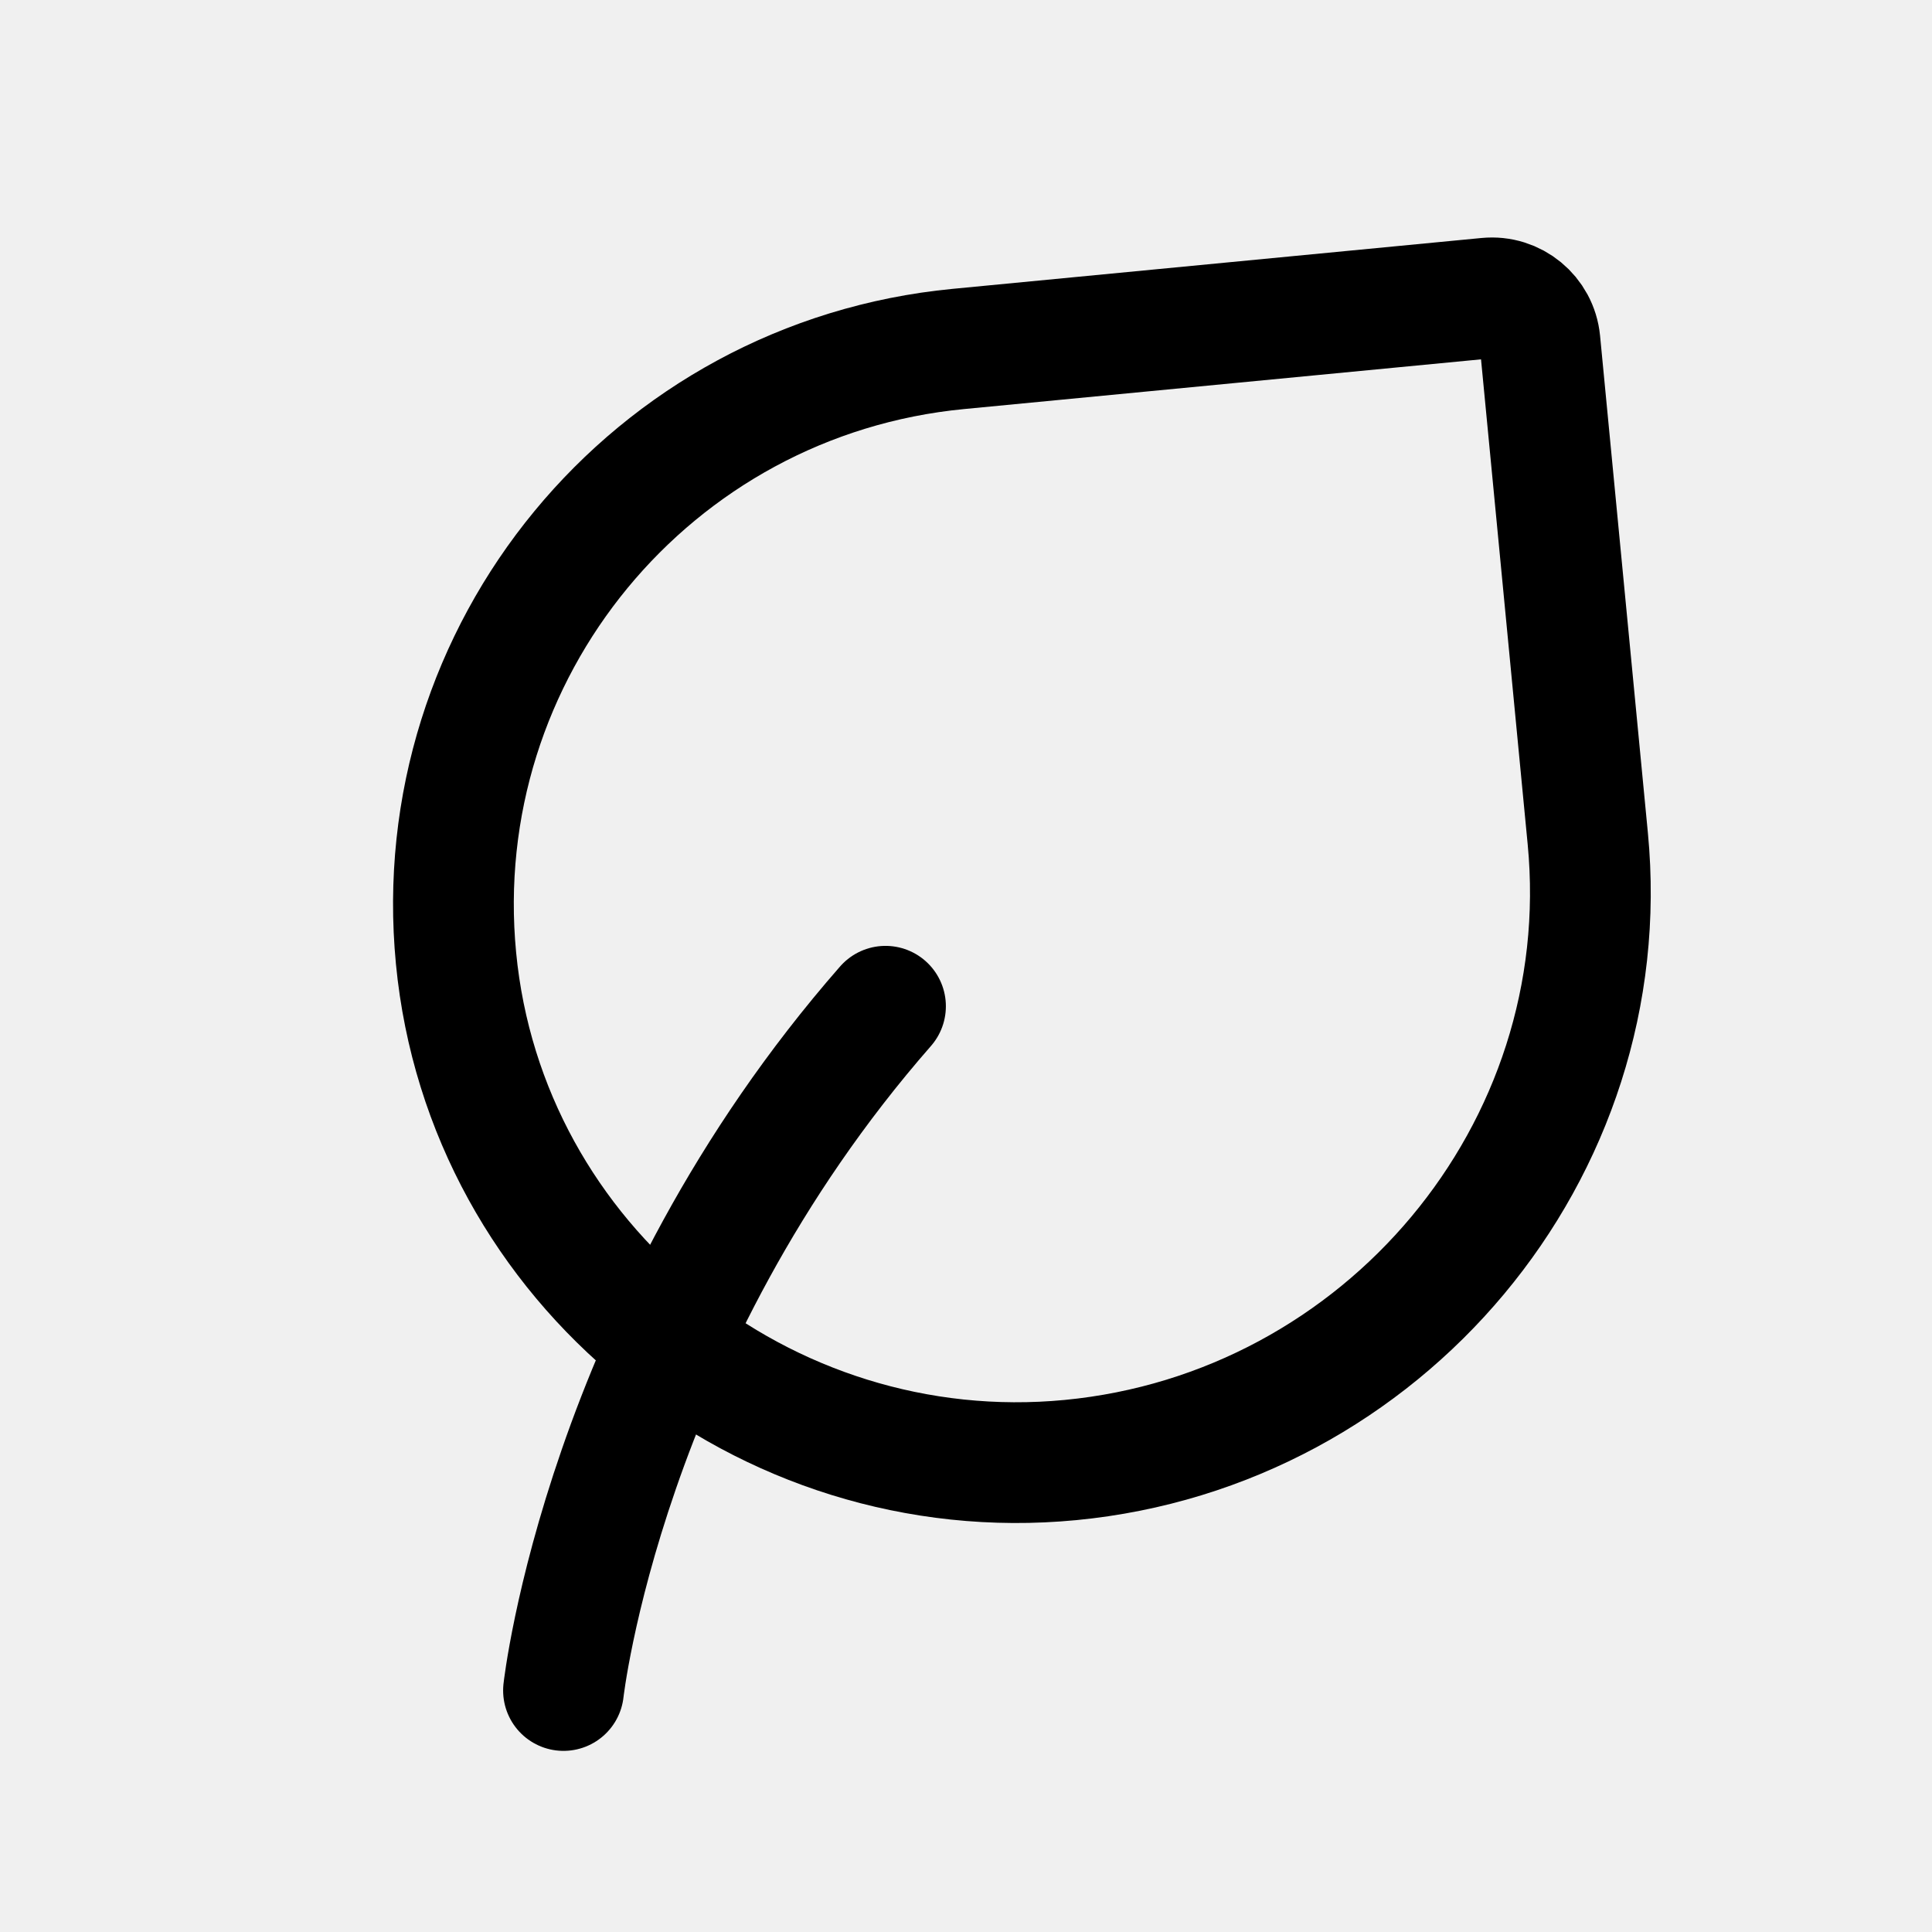
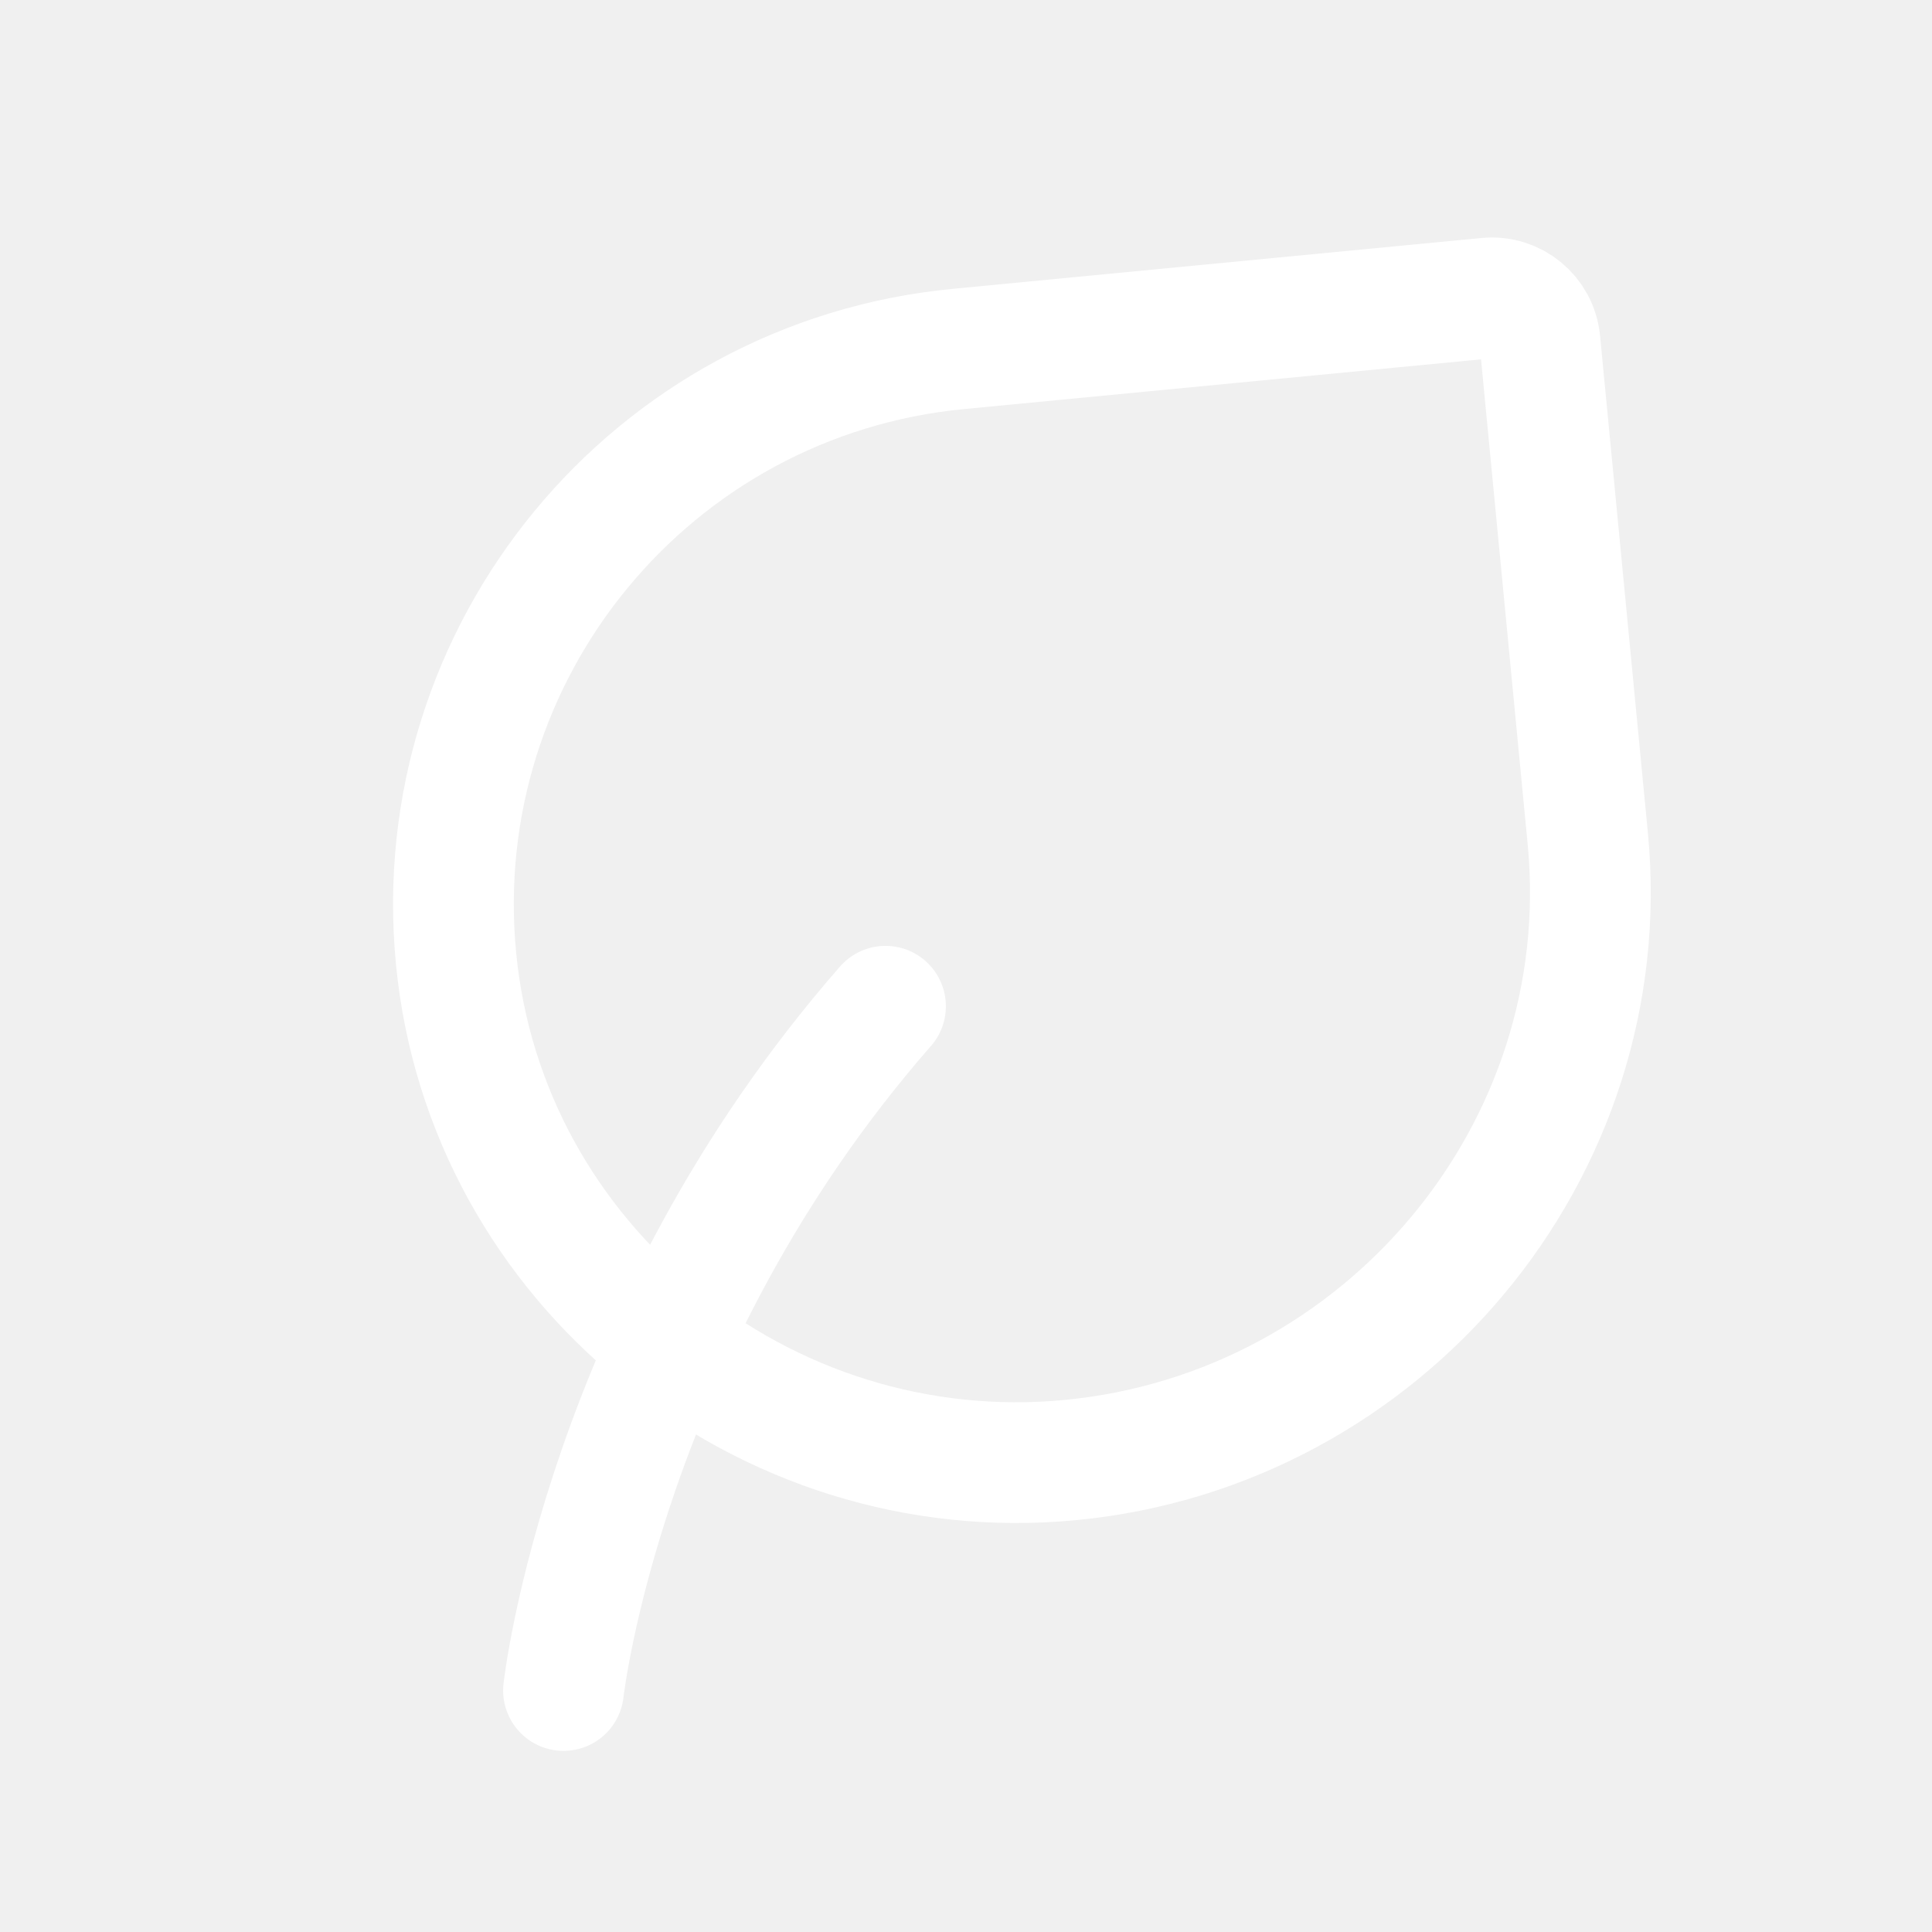
- <svg xmlns="http://www.w3.org/2000/svg" width="24px" height="24px" viewBox="0 0 24 24" stroke-width="1.5" fill="none" color="#000000">
-   <path d="M7 21C7 21 7.5 16.5 11 12.5" stroke="#000000" stroke-width="1.5" stroke-linecap="round" stroke-linejoin="round" />
-   <path d="M19.13 4.242L19.724 10.417C20.098 14.303 17.185 17.763 13.299 18.137C9.486 18.504 6.032 15.717 5.665 11.904C5.298 8.091 8.091 4.702 11.904 4.335L18.475 3.703C18.805 3.671 19.098 3.912 19.13 4.242Z" stroke="#000000" stroke-width="1.5" stroke-linecap="round" stroke-linejoin="round" />
+ <svg xmlns="http://www.w3.org/2000/svg" width="24px" height="24px" viewBox="0 0 24 24" stroke-width="1.5" fill="none" color="#ffffff">
+   <path d="M7 21C7 21 7.5 16.5 11 12.5" stroke="#ffffff" stroke-width="1.5" stroke-linecap="round" stroke-linejoin="round" />
+   <path d="M19.13 4.242L19.724 10.417C20.098 14.303 17.185 17.763 13.299 18.137C9.486 18.504 6.032 15.717 5.665 11.904C5.298 8.091 8.091 4.702 11.904 4.335L18.475 3.703C18.805 3.671 19.098 3.912 19.13 4.242Z" stroke="#ffffff" stroke-width="1.5" stroke-linecap="round" stroke-linejoin="round" />
</svg>
